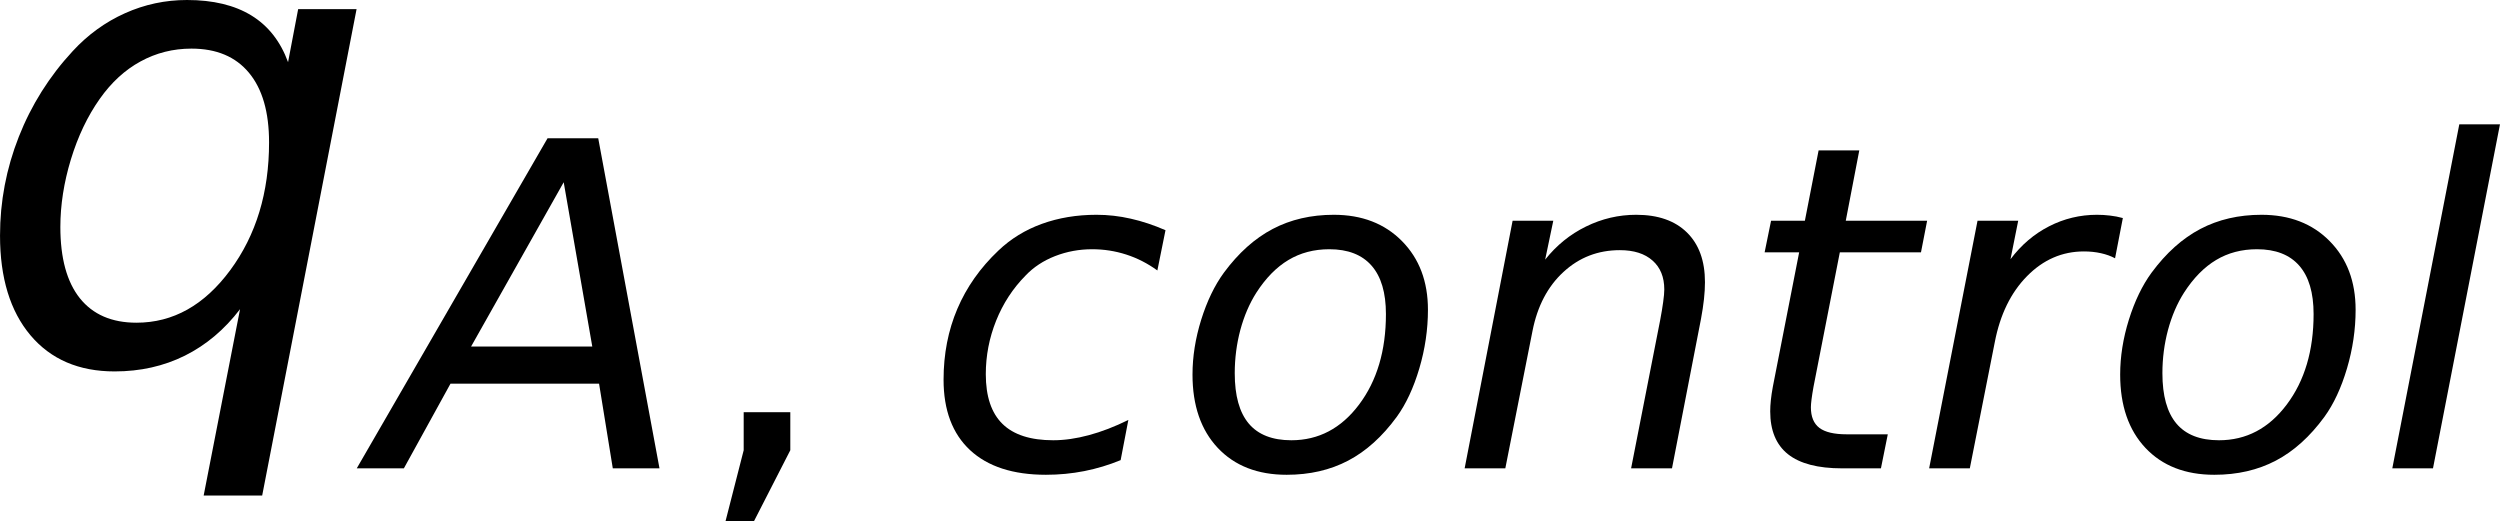
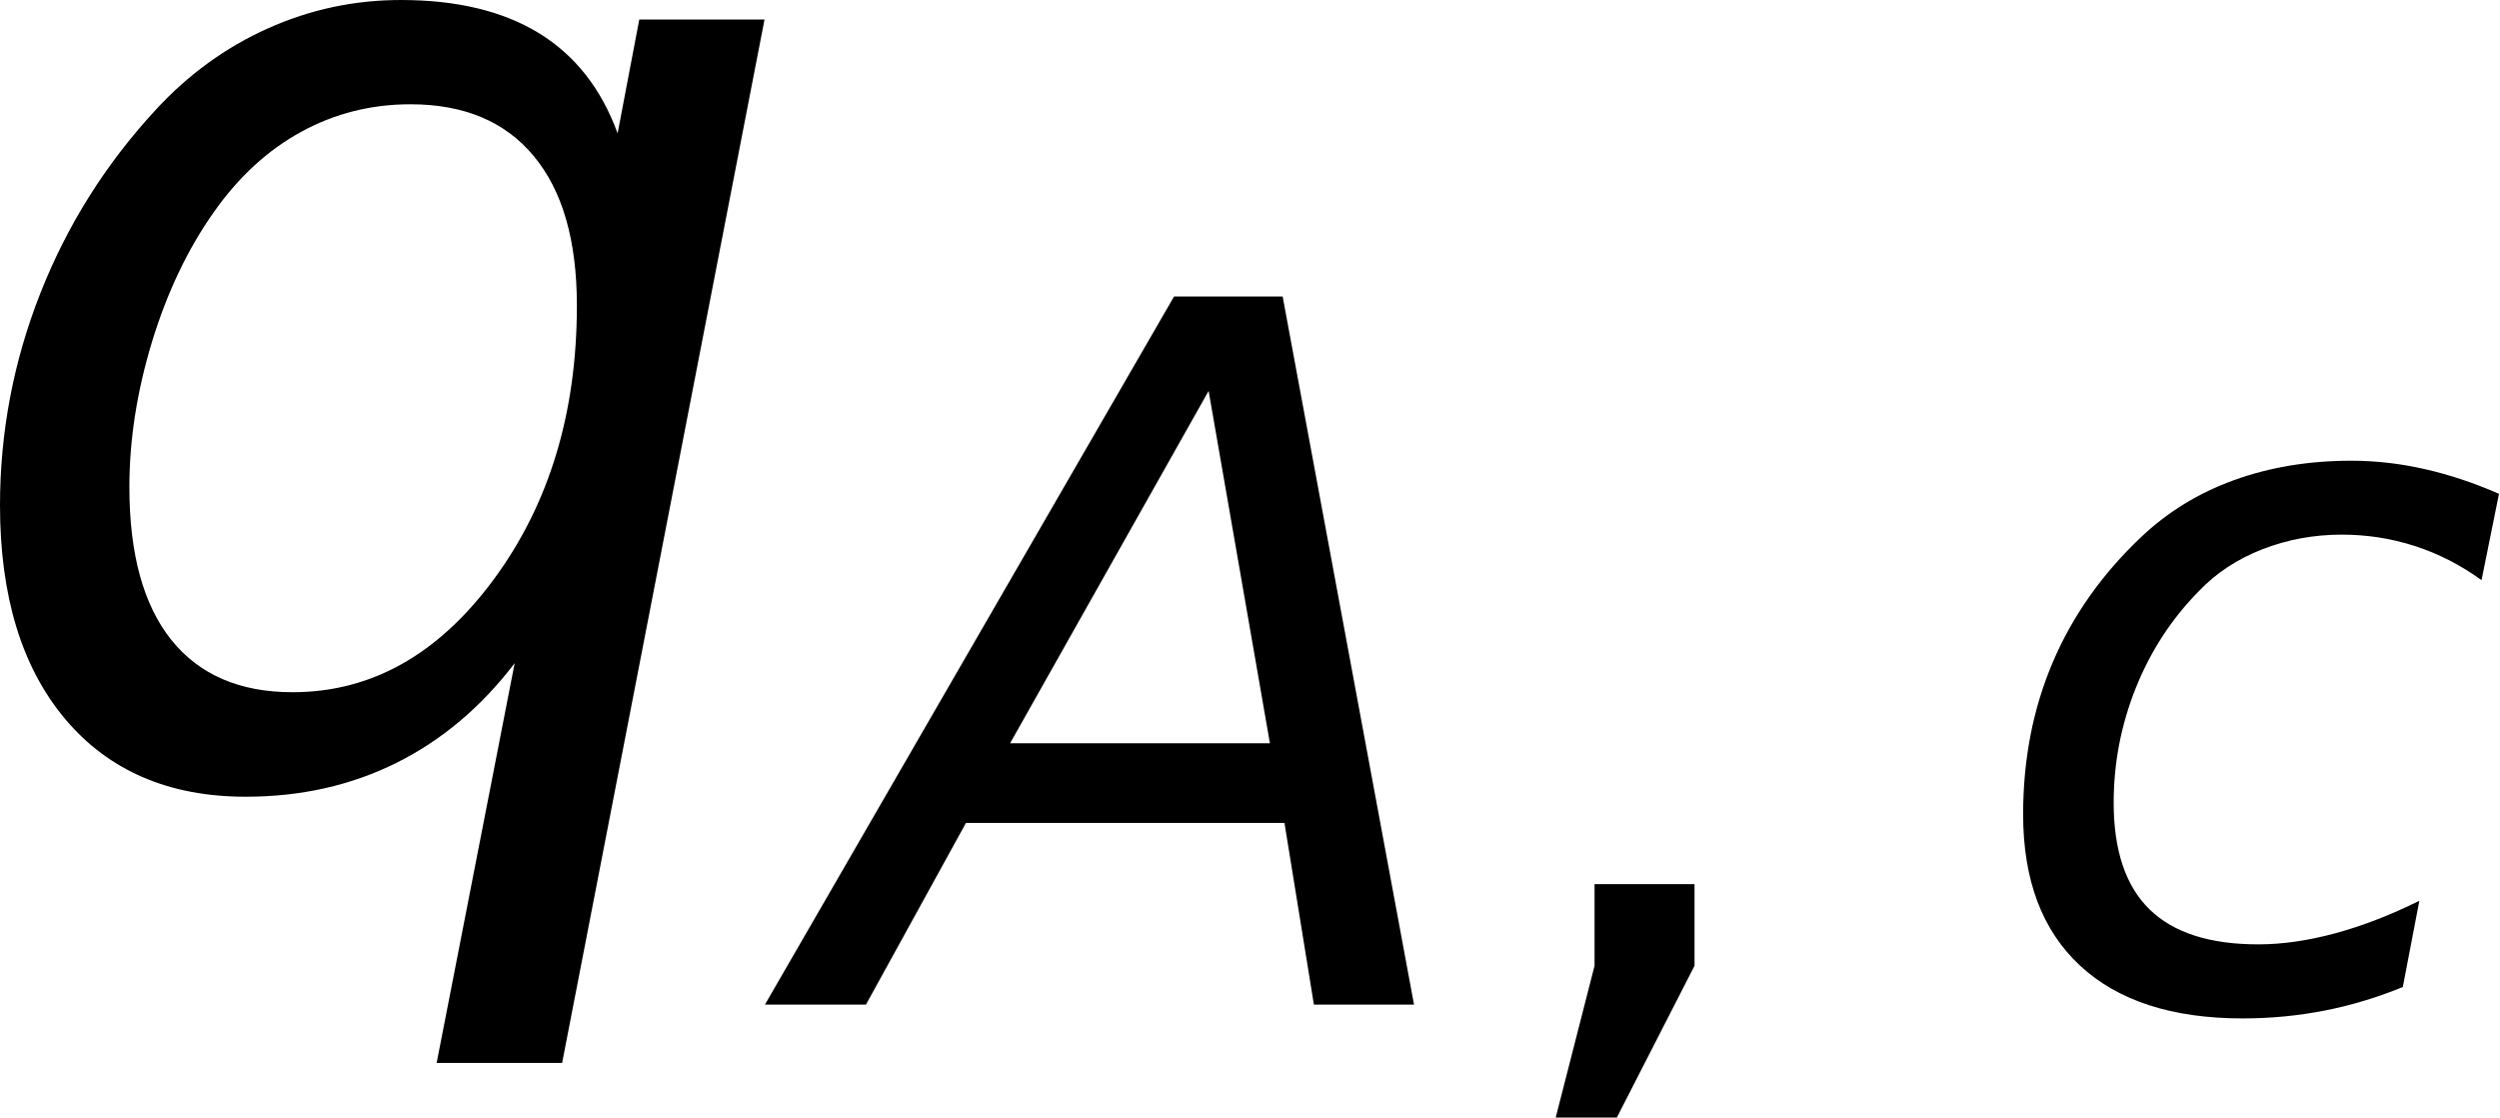
- <svg xmlns="http://www.w3.org/2000/svg" xmlns:xlink="http://www.w3.org/1999/xlink" width="22.156mm" height="4.617mm" viewBox="0 0 78.507 16.36" id="svg2" version="1.1">
+ <svg xmlns="http://www.w3.org/2000/svg" xmlns:xlink="http://www.w3.org/1999/xlink" width="10.329mm" height="4.617mm" viewBox="0 0 36.6 16.36" id="svg2" version="1.1">
  <defs id="defs4" style="stroke-linecap:butt;stroke-linejoin:round">
    <style id="style4346" type="text/css">
*{stroke-linecap:butt;stroke-linejoin:round;}
  </style>
+     <style id="style24506" type="text/css">
+ *{stroke-linecap:butt;stroke-linejoin:round;}
+   </style>
  </defs>
-   <g id="layer1" transform="translate(-39.73677,-515.564)">
-     <g id="text_3" style="stroke-linecap:butt;stroke-linejoin:round" transform="matrix(1.25,0,0,1.25,-67.22086,467.7368)">
-       <g id="g4392" clip-path="url(#p6e4f3c7f73)" style="stroke-linecap:butt;stroke-linejoin:round">
-         <defs id="defs4394">
-           <path id="DejaVuSans-Oblique-113" d="m 41.703,8.203 q -3.609,-4.734 -8.531,-7.188 -4.906,-2.438 -10.859,-2.438 -8.297,0 -13.016,5.594 -4.703,5.594 -4.703,15.406 0,7.906 2.906,15.281 2.906,7.375 8.328,13.234 3.516,3.812 8.078,5.859 Q 28.469,56 33.5,56 q 6.047,0 9.953,-2.391 3.906,-2.391 5.672,-7.219 l 1.562,8.203 9.031,0 -14.594,-75.203 -9.047,0 z M 13.922,20.906 q 0,-7.234 3.016,-11.016 3.031,-3.781 8.75,-3.781 8.5,0 14.5,8.125 6,8.125 6,19.75 0,7.031 -3.109,10.766 -3.094,3.734 -8.891,3.734 -4.25,0 -7.875,-1.984 -3.609,-1.969 -6.297,-5.781 -2.828,-4 -4.469,-9.375 -1.625,-5.359 -1.625,-10.438 z" style="stroke-linecap:butt;stroke-linejoin:round" />
-           <path id="DejaVuSans-Oblique-99" d="M 53.609,52.594 51.812,43.703 q -3.234,2.344 -6.875,3.516 -3.625,1.172 -7.531,1.172 -4.297,0 -8.188,-1.516 -3.875,-1.516 -6.516,-4.297 -4.203,-4.25 -6.5,-9.969 -2.281,-5.703 -2.281,-11.812 0,-7.375 3.688,-10.984 3.688,-3.609 11.203,-3.609 3.703,0 7.875,1.125 4.188,1.125 8.719,3.359 l -1.703,-8.875 q -3.906,-1.609 -8.031,-2.422 -4.125,-0.812 -8.469,-0.812 -10.891,0 -16.75,5.438 -5.859,5.453 -5.859,15.562 0,8.5 3.047,15.656 3.047,7.156 9.062,12.859 Q 20.797,52 26.312,54 q 5.531,2 12.062,2 3.812,0 7.562,-0.859 3.766,-0.844 7.672,-2.547 z" style="stroke-linecap:butt;stroke-linejoin:round" />
-           <path id="DejaVuSans-Oblique-111" d="m 25.391,-1.422 q -9.625,0 -15.219,5.938 -5.578,5.938 -5.578,16.188 0,5.953 1.922,12.125 1.938,6.188 5.016,10.391 Q 16.359,49.75 22.312,52.875 28.266,56 35.797,56 q 9.328,0 15.062,-5.812 5.734,-5.797 5.734,-15.172 0,-6.5 -1.906,-12.953 Q 52.781,15.625 49.703,11.375 44.922,4.828 38.969,1.703 q -5.953,-3.125 -13.578,-3.125 z M 13.922,21 q 0,-7.422 3.094,-11.109 3.109,-3.688 9.406,-3.688 9.031,0 14.953,7.875 5.938,7.891 5.938,20 0,7.078 -3.172,10.688 -3.172,3.625 -9.328,3.625 -5.078,0 -9.031,-2.375 Q 21.828,43.656 18.703,38.812 16.406,35.203 15.156,30.562 13.922,25.922 13.922,21 Z" style="stroke-linecap:butt;stroke-linejoin:round" />
-           <path id="DejaVuSans-Oblique-110" d="M 55.719,33.016 49.312,0 40.281,0 46.688,32.672 q 0.438,2.297 0.672,4.047 0.25,1.766 0.25,2.781 0,4.109 -2.594,6.391 Q 42.438,48.188 37.797,48.188 30.562,48.188 25.344,43.375 20.125,38.578 18.5,30.328 L 12.5,0 3.516,0 l 10.594,54.688 8.984,0 -1.797,-8.594 q 3.75,4.734 9.016,7.312 Q 35.594,56 41.406,56 q 7.234,0 11.203,-3.906 3.984,-3.906 3.984,-10.984 0,-1.75 -0.219,-3.75 -0.219,-2 -0.656,-4.344 z" style="stroke-linecap:butt;stroke-linejoin:round" />
-           <path id="DejaVuSans-Oblique-116" d="m 42.281,54.688 -1.359,-6.984 -17.922,0 -5.812,-29.688 q -0.297,-1.656 -0.438,-2.781 -0.141,-1.125 -0.141,-1.75 0,-3.125 1.875,-4.547 1.875,-1.422 6.031,-1.422 l 9.078,0 L 32.078,0 23.484,0 q -8,0 -11.938,3.125 Q 7.625,6.25 7.625,12.594 q 0,1.125 0.141,2.469 0.141,1.344 0.438,2.953 l 5.812,29.688 -7.625,0 1.422,6.984 7.469,0 3.031,15.531 8.984,0 L 24.312,54.688 Z" style="stroke-linecap:butt;stroke-linejoin:round" />
-           <path id="DejaVuSans-Oblique-114" d="m 44.578,46.391 q -1.359,0.734 -3.125,1.125 -1.75,0.391 -3.75,0.391 -7.188,0 -12.562,-5.453 -5.359,-5.438 -7.125,-14.578 L 12.5,0 3.516,0 l 10.688,54.688 8.984,0 -1.703,-8.5 Q 25.047,50.922 30,53.453 34.969,56 40.578,56 q 1.469,0 2.875,-0.172 1.422,-0.156 2.844,-0.547 z" style="stroke-linecap:butt;stroke-linejoin:round" />
-           <path id="DejaVuSans-Oblique-108" d="m 18.312,75.984 8.984,0 L 12.5,0 3.516,0 Z" style="stroke-linecap:butt;stroke-linejoin:round" />
+   <g id="layer1" transform="translate(-69.77746,-350.0478)" style="stroke-linecap:butt;stroke-linejoin:round">
+     <g id="text_1" style="stroke-linecap:butt;stroke-linejoin:round" transform="matrix(1.25,0,0,1.25,-17.66507,302.2206)">
+       <g id="g24517" clip-path="url(#p52ab737b23)" style="stroke-linecap:butt;stroke-linejoin:round">
+         <defs id="defs24519">
+           <path id="DejaVuSans-Oblique-113-4" d="m 41.703,8.203 q -3.609,-4.734 -8.531,-7.188 -4.906,-2.438 -10.859,-2.438 -8.297,0 -13.016,5.594 -4.703,5.594 -4.703,15.406 0,7.906 2.906,15.281 2.906,7.375 8.328,13.234 3.516,3.812 8.078,5.859 Q 28.469,56 33.5,56 q 6.047,0 9.953,-2.391 3.906,-2.391 5.672,-7.219 l 1.562,8.203 9.031,0 -14.594,-75.203 -9.047,0 z M 13.922,20.906 q 0,-7.234 3.016,-11.016 3.031,-3.781 8.75,-3.781 8.5,0 14.5,8.125 6,8.125 6,19.75 0,7.031 -3.109,10.766 -3.094,3.734 -8.891,3.734 -4.25,0 -7.875,-1.984 -3.609,-1.969 -6.297,-5.781 -2.828,-4 -4.469,-9.375 -1.625,-5.359 -1.625,-10.438 z" style="stroke-linecap:butt;stroke-linejoin:round" />
+           <path id="DejaVuSans-Oblique-65" d="M 36.812,72.906 48,72.906 61.531,0 51.219,0 48.188,18.703 l -32.812,0 L 5.078,0 -5.328,0 Z M 40.375,63.188 19.922,26.906 l 26.766,0 z" style="stroke-linecap:butt;stroke-linejoin:round" />
+           <path id="DejaVuSans-44" d="m 11.719,12.406 10.297,0 0,-8.406 -8,-15.625 -6.297,0 4,15.625 z" style="stroke-linecap:butt;stroke-linejoin:round" />
+           <path id="DejaVuSans-Oblique-99-2" d="M 53.609,52.594 51.812,43.703 q -3.234,2.344 -6.875,3.516 -3.625,1.172 -7.531,1.172 -4.297,0 -8.188,-1.516 -3.875,-1.516 -6.516,-4.297 -4.203,-4.25 -6.5,-9.969 -2.281,-5.703 -2.281,-11.812 0,-7.375 3.688,-10.984 3.688,-3.609 11.203,-3.609 3.703,0 7.875,1.125 4.188,1.125 8.719,3.359 l -1.703,-8.875 q -3.906,-1.609 -8.031,-2.422 -4.125,-0.812 -8.469,-0.812 -10.891,0 -16.75,5.438 -5.859,5.453 -5.859,15.562 0,8.5 3.047,15.656 3.047,7.156 9.062,12.859 Q 20.797,52 26.312,54 q 5.531,2 12.062,2 3.812,0 7.562,-0.859 3.766,-0.844 7.672,-2.547 z" style="stroke-linecap:butt;stroke-linejoin:round" />
        </defs>
-         <g id="g4403" transform="matrix(0.1625,0,0,-0.1625,84.81962,47.36178)" style="stroke-linecap:butt;stroke-linejoin:round">
-           <use id="use4405" xlink:href="#DejaVuSans-Oblique-113" style="stroke-linecap:butt;stroke-linejoin:round" x="0" y="0" width="100%" height="100%" />
-           <path style="stroke-linecap:butt;stroke-linejoin:round" d="m 89.245,34.628 7.831,0 9.472,-51.034 -7.219,0 -2.122,13.092 -22.969,0 -7.208,-13.092 -7.284,0 z M 91.739,27.825 77.422,2.428 l 18.736,0 z" id="use4407" />
-           <path style="stroke-linecap:butt;stroke-linejoin:round" d="m 119.565,-7.722 7.208,0 0,-5.884 -5.6,-10.938 -4.408,0 2.8,10.938 z" id="use4409" />
-           <use id="use4411" xlink:href="#DejaVuSans-Oblique-99" transform="matrix(0.7,0,0,0.7,147.251,-16.40625)" style="stroke-linecap:butt;stroke-linejoin:round" x="0" y="0" width="100%" height="100%" />
-           <use id="use4413" xlink:href="#DejaVuSans-Oblique-111" transform="matrix(0.7,0,0,0.7,185.7373,-16.40625)" style="stroke-linecap:butt;stroke-linejoin:round" x="0" y="0" width="100%" height="100%" />
-           <use id="use4415" xlink:href="#DejaVuSans-Oblique-110" transform="matrix(0.7,0,0,0.7,228.5644,-16.40625)" style="stroke-linecap:butt;stroke-linejoin:round" x="0" y="0" width="100%" height="100%" />
-           <use id="use4417" xlink:href="#DejaVuSans-Oblique-116" transform="matrix(0.7,0,0,0.7,272.9297,-16.40625)" style="stroke-linecap:butt;stroke-linejoin:round" x="0" y="0" width="100%" height="100%" />
-           <use id="use4419" xlink:href="#DejaVuSans-Oblique-114" transform="matrix(0.7,0,0,0.7,300.376,-16.40625)" style="stroke-linecap:butt;stroke-linejoin:round" x="0" y="0" width="100%" height="100%" />
-           <use id="use4421" xlink:href="#DejaVuSans-Oblique-111" transform="matrix(0.7,0,0,0.7,329.1553,-16.40625)" style="stroke-linecap:butt;stroke-linejoin:round" x="0" y="0" width="100%" height="100%" />
-           <use id="use4423" xlink:href="#DejaVuSans-Oblique-108" transform="matrix(0.7,0,0,0.7,371.9824,-16.40625)" style="stroke-linecap:butt;stroke-linejoin:round" x="0" y="0" width="100%" height="100%" />
+         <g id="g24525" transform="matrix(0.1625,0,0,-0.1625,69.20754,47.36178)" style="stroke-linecap:butt;stroke-linejoin:round">
+           <use id="use24527" xlink:href="#DejaVuSans-Oblique-113-4" style="stroke-linecap:butt;stroke-linejoin:round" x="0" y="0" width="100%" height="100%" />
+           <use id="use24529" xlink:href="#DejaVuSans-Oblique-65" transform="matrix(0.7,0,0,0.7,63.47656,-16.40625)" style="stroke-linecap:butt;stroke-linejoin:round" x="0" y="0" width="100%" height="100%" />
+           <use id="use24531" xlink:href="#DejaVuSans-44" transform="matrix(0.7,0,0,0.7,111.3623,-16.40625)" style="stroke-linecap:butt;stroke-linejoin:round" x="0" y="0" width="100%" height="100%" />
+           <use id="use24533" xlink:href="#DejaVuSans-Oblique-99-2" transform="matrix(0.7,0,0,0.7,147.251,-16.40625)" style="stroke-linecap:butt;stroke-linejoin:round" x="0" y="0" width="100%" height="100%" />
        </g>
      </g>
    </g>
  </g>
</svg>
